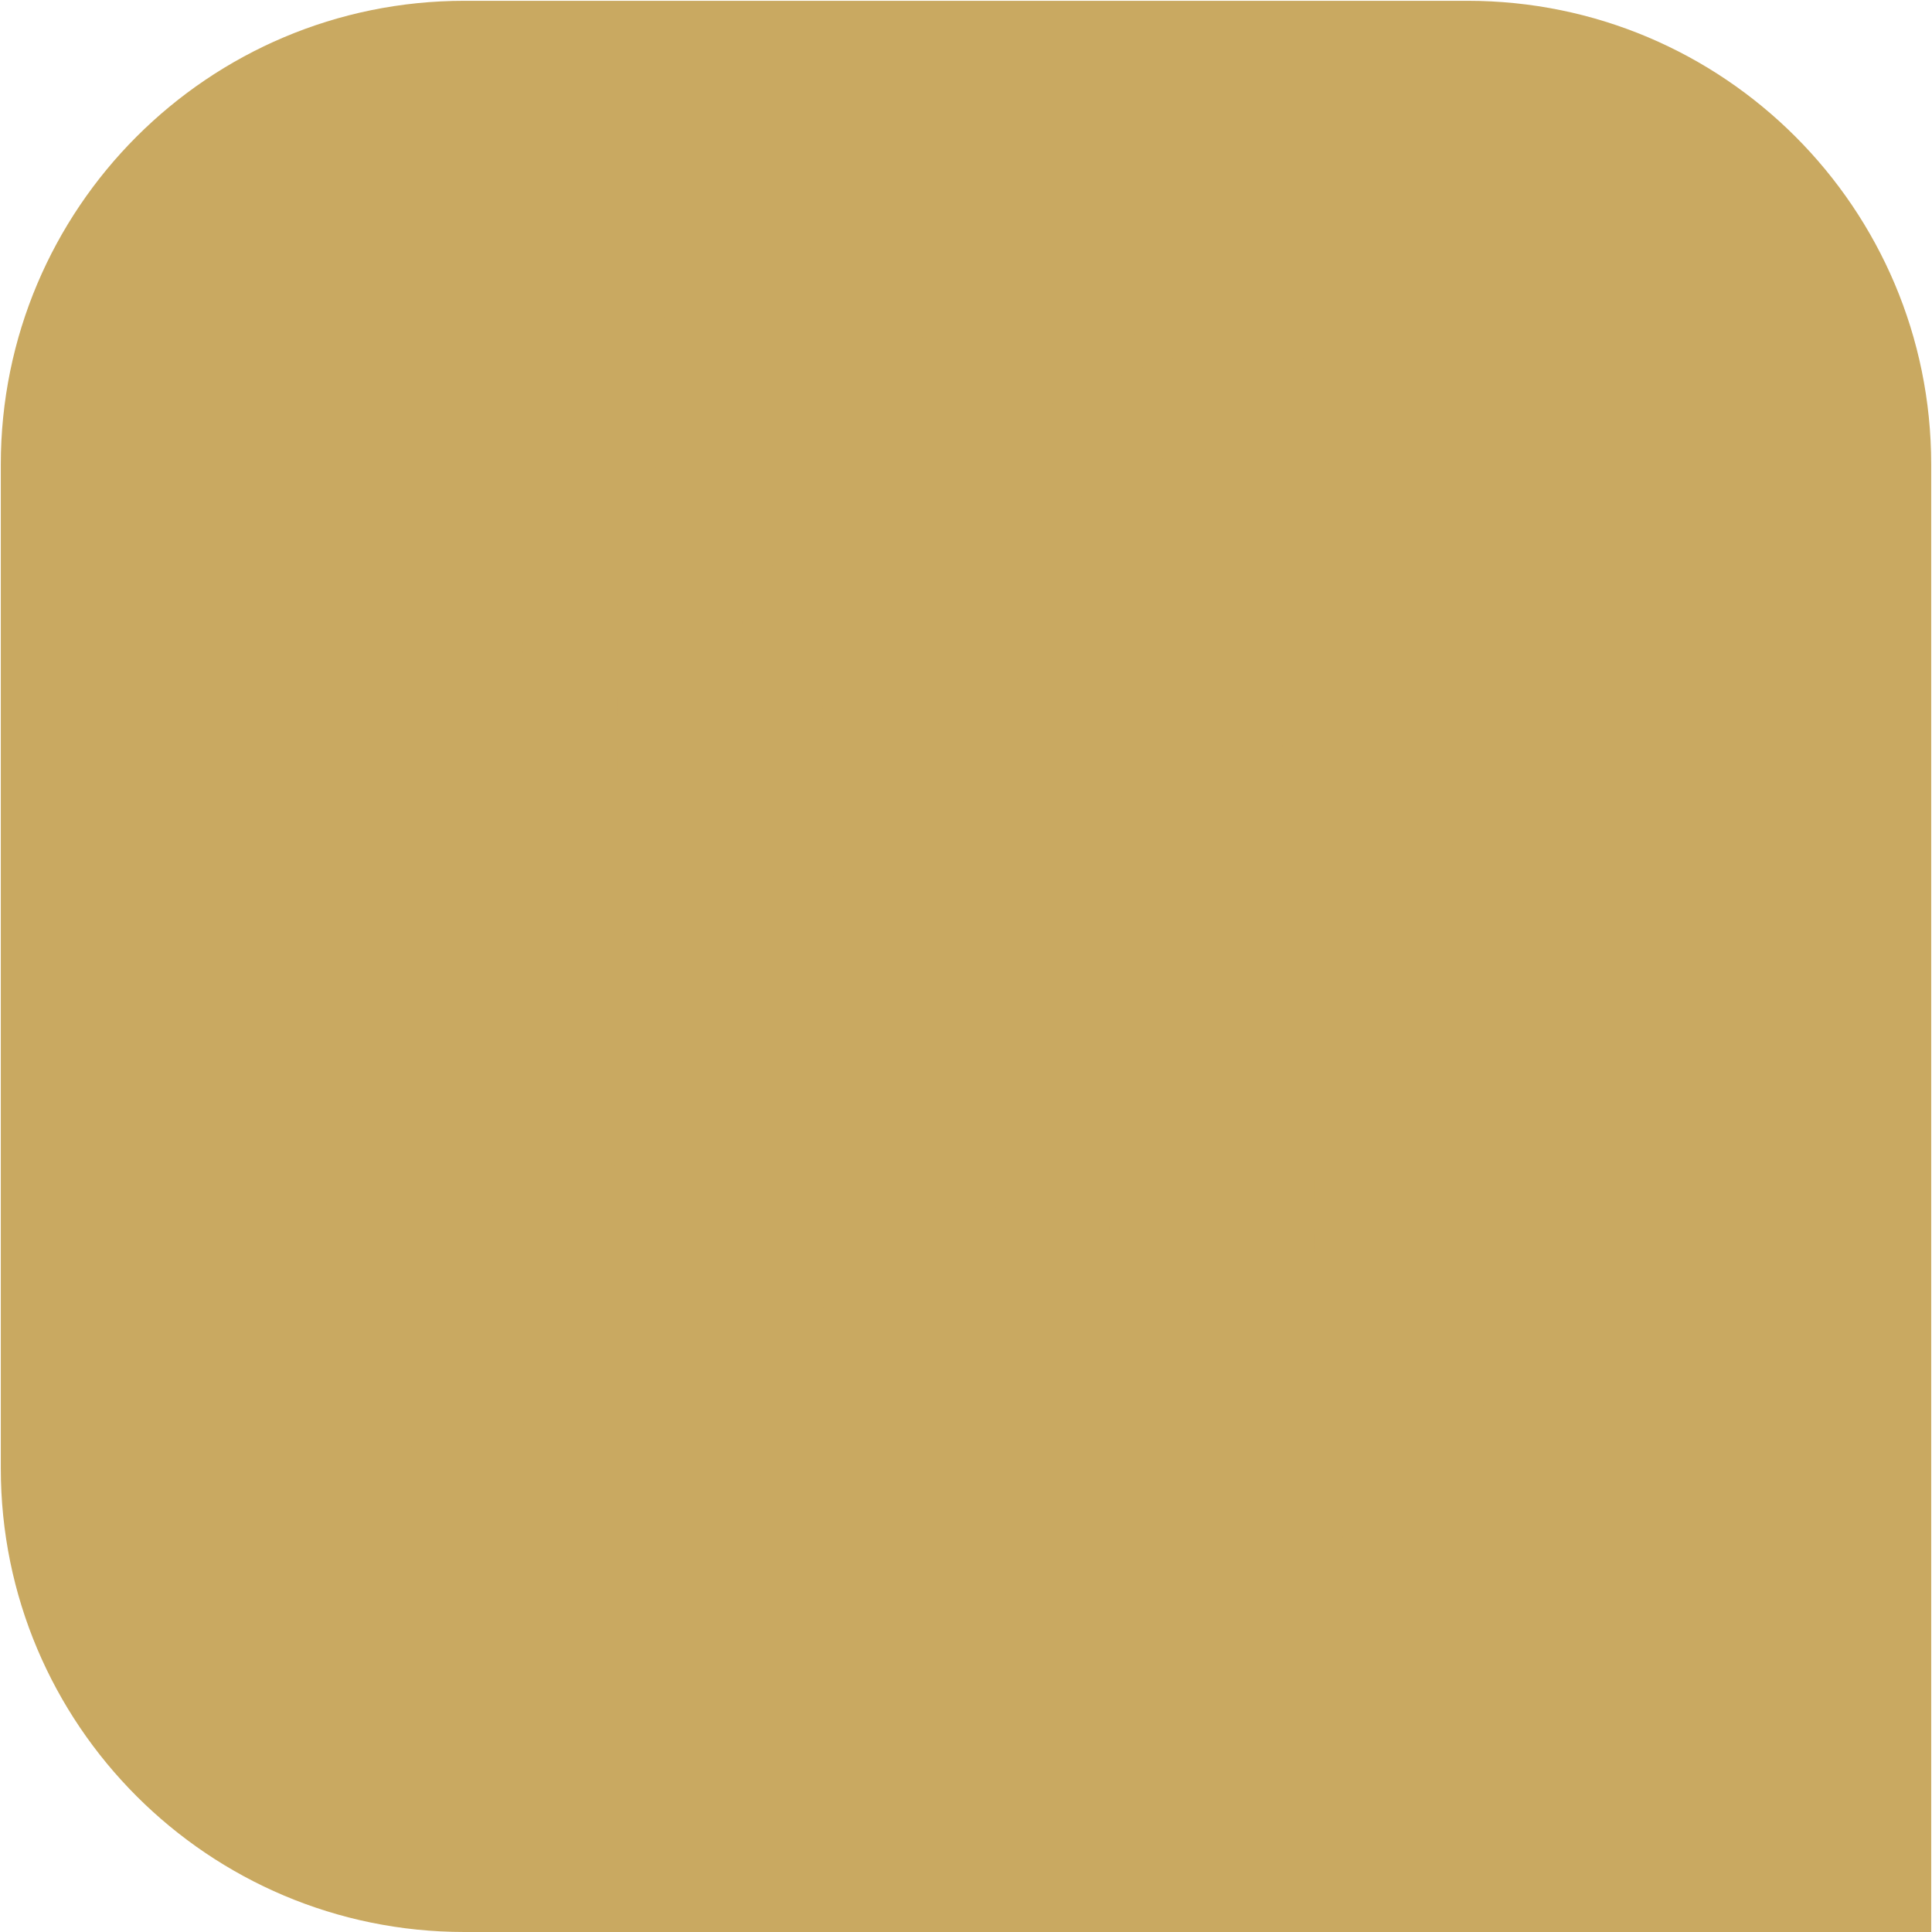
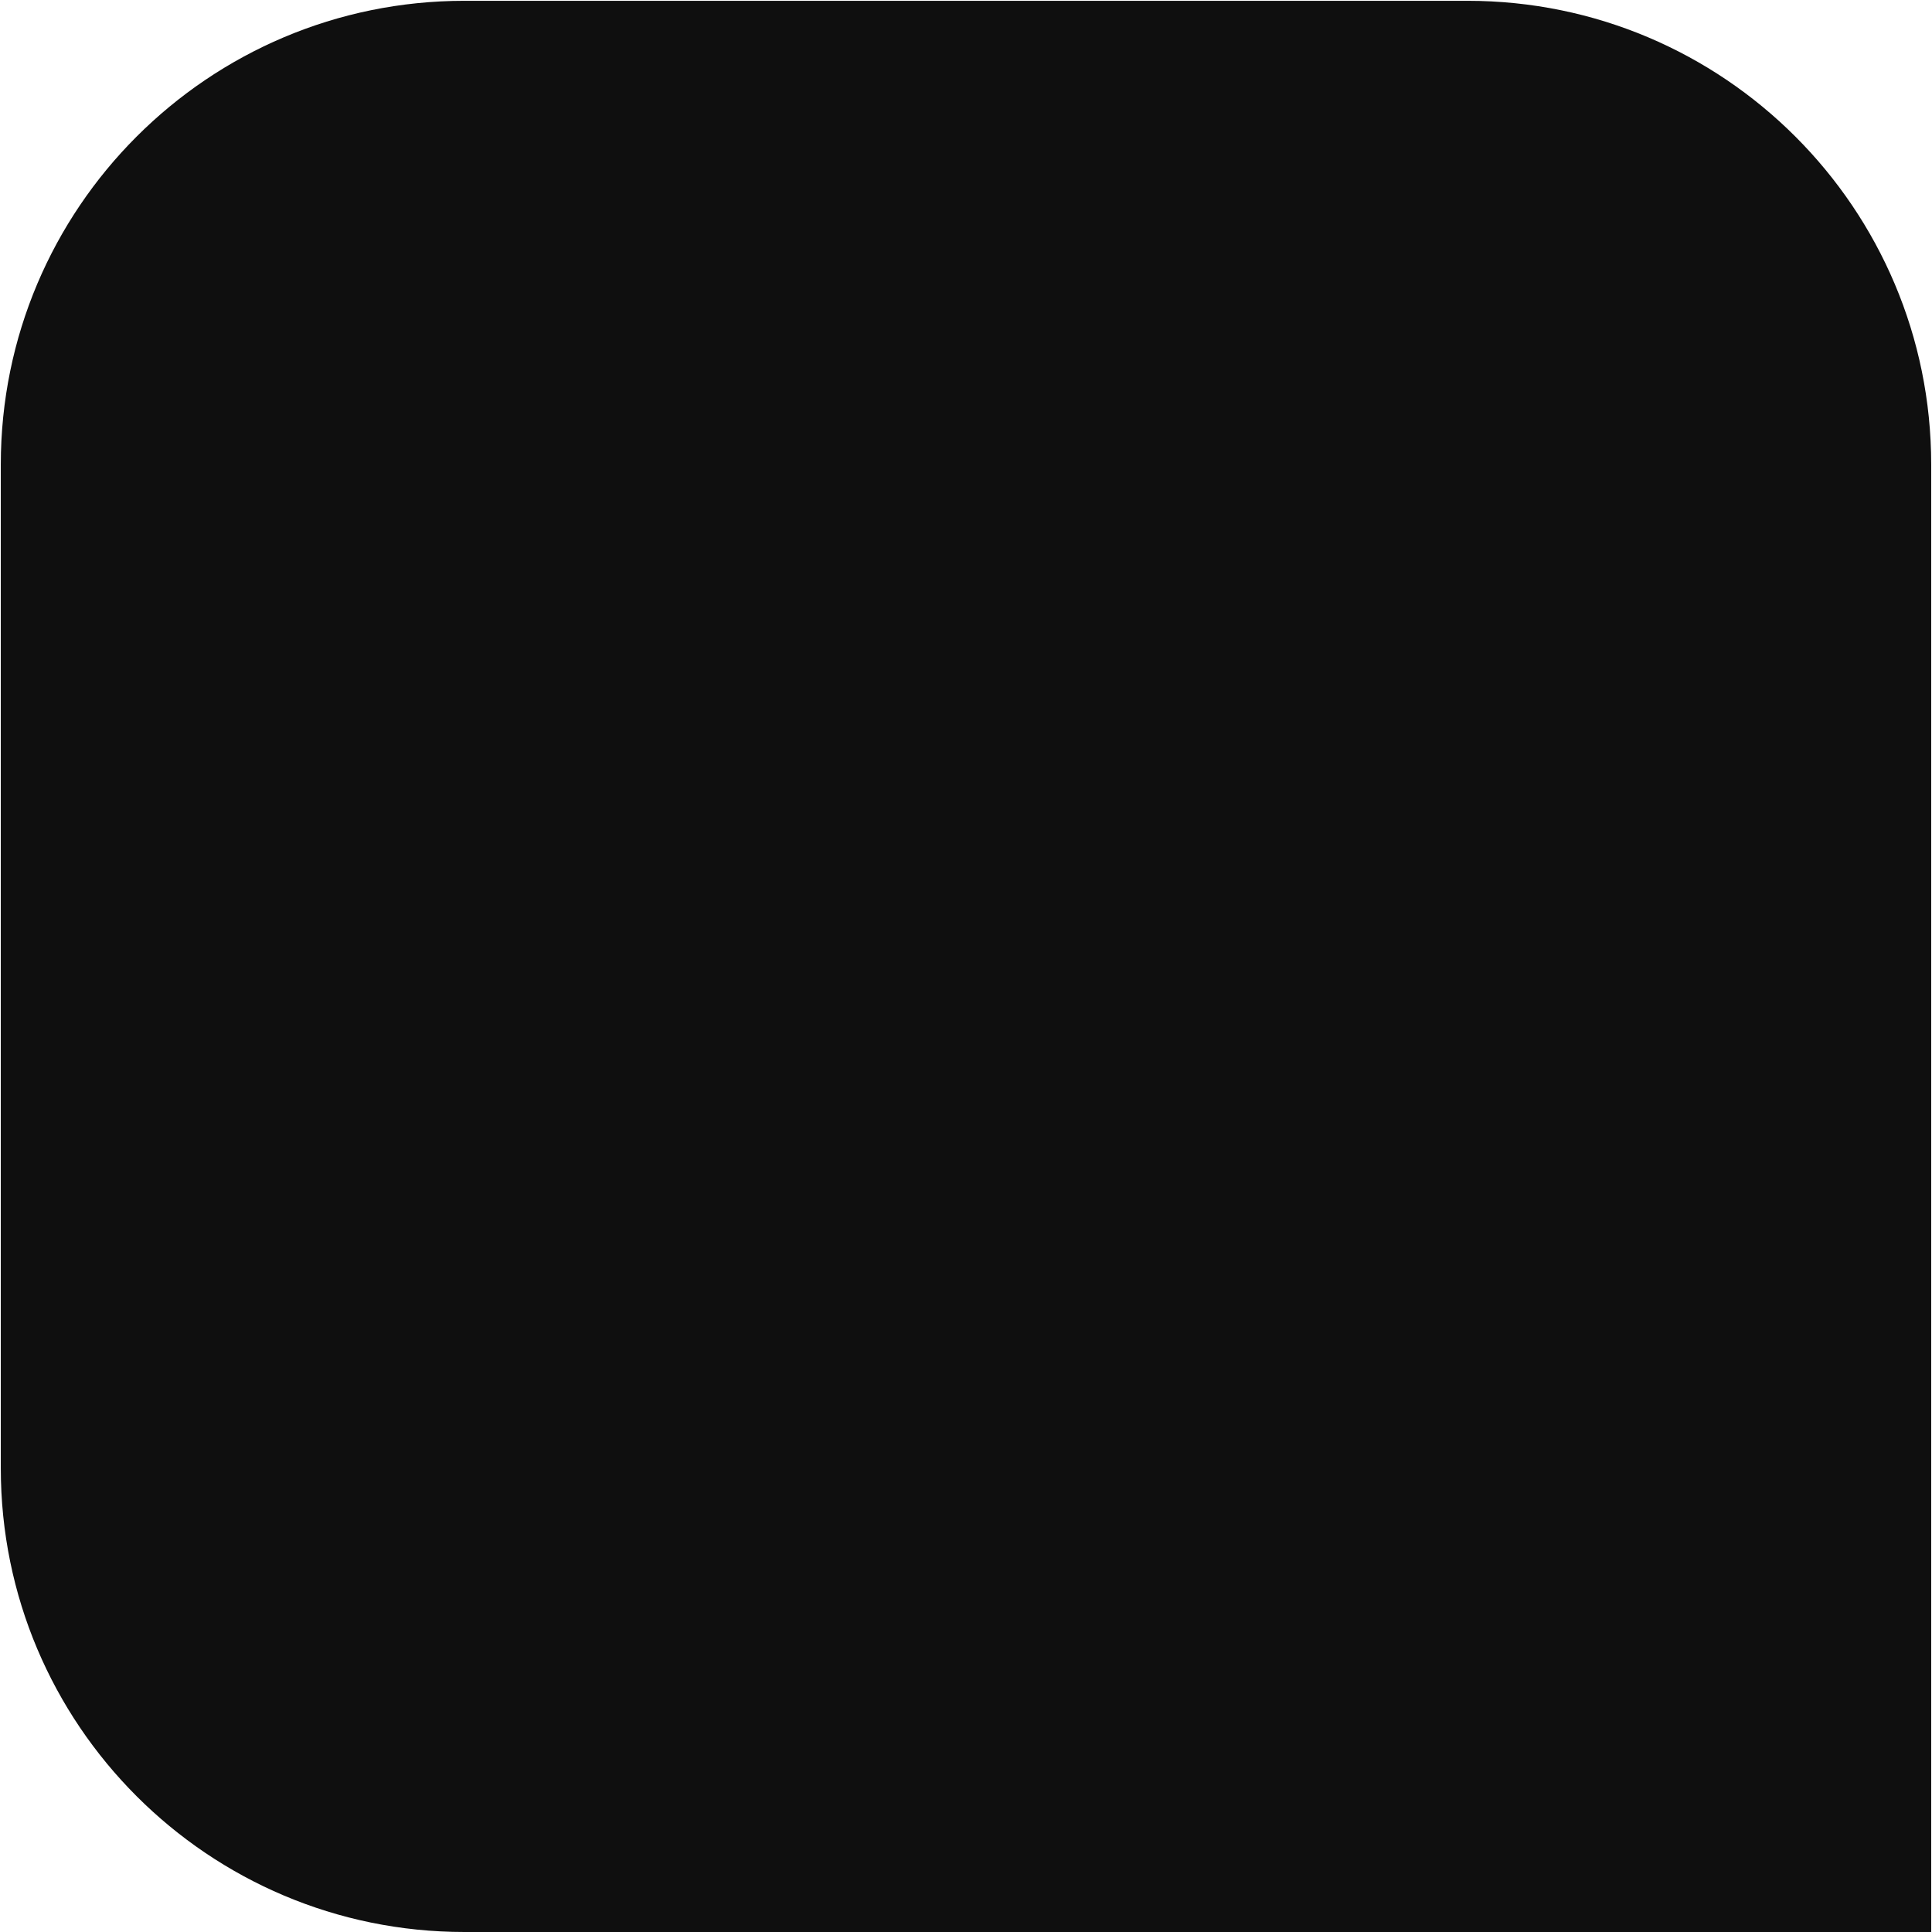
- <svg xmlns="http://www.w3.org/2000/svg" xmlns:xlink="http://www.w3.org/1999/xlink" fill="#C9A961" viewBox="0 0 2406 2406">
-   <path d="M1 578.4C1 259.5 259.5 1 578.4 1h1249.1c319 0 577.5 258.5 577.5 577.4V2406H578.4C259.5 2406 1 2147.5 1 1828.6V578.4z" fill="#C9A961" />
-   <path id="a" d="M1107.3 299.1c-197.999 0-373.9 127.3-435.2 315.3L650 743.5v427.9c0 21.4 11 40.4 29.4 51.4l344.5 198.515V833.3h.1v-27.9L1372.7 604c33.715-19.52 70.44-32.857 108.47-39.828L1447.6 450.3C1361 353.5 1237.1 298.5 1107.3 299.1zm0 117.5-.6.6c79.699 0 156.3 27.5 217.6 78.4-2.5 1.2-7.4 4.3-11 6.1L952.8 709.3c-18.4 10.4-29.4 30-29.4 51.4V1248l-155.1-89.4V755.8c-.1-187.099 151.601-338.9 339-339.2z" fill="#C9A961" />
+ <svg xmlns="http://www.w3.org/2000/svg" xmlns:xlink="http://www.w3.org/1999/xlink" fill="#0F0F0F" viewBox="0 0 2406 2406">
+   <path d="M1 578.4C1 259.5 259.5 1 578.4 1h1249.1c319 0 577.5 258.5 577.5 577.4V2406H578.4C259.5 2406 1 2147.5 1 1828.6V578.4z" fill="#0F0F0F" />
+   <path id="a" d="M1107.3 299.1c-197.999 0-373.9 127.3-435.2 315.3L650 743.5v427.9c0 21.4 11 40.4 29.4 51.4l344.5 198.515V833.3h.1v-27.9L1372.7 604c33.715-19.52 70.44-32.857 108.47-39.828L1447.6 450.3C1361 353.5 1237.1 298.5 1107.3 299.1zm0 117.5-.6.6c79.699 0 156.3 27.5 217.6 78.4-2.5 1.2-7.4 4.3-11 6.1L952.8 709.3c-18.4 10.4-29.4 30-29.4 51.4V1248l-155.1-89.4V755.8c-.1-187.099 151.601-338.9 339-339.2z" fill="#0F0F0F" />
  <use xlink:href="#a" transform="rotate(60 1203 1203)" />
  <use xlink:href="#a" transform="rotate(120 1203 1203)" />
  <use xlink:href="#a" transform="rotate(180 1203 1203)" />
  <use xlink:href="#a" transform="rotate(240 1203 1203)" />
  <use xlink:href="#a" transform="rotate(300 1203 1203)" />
</svg>
